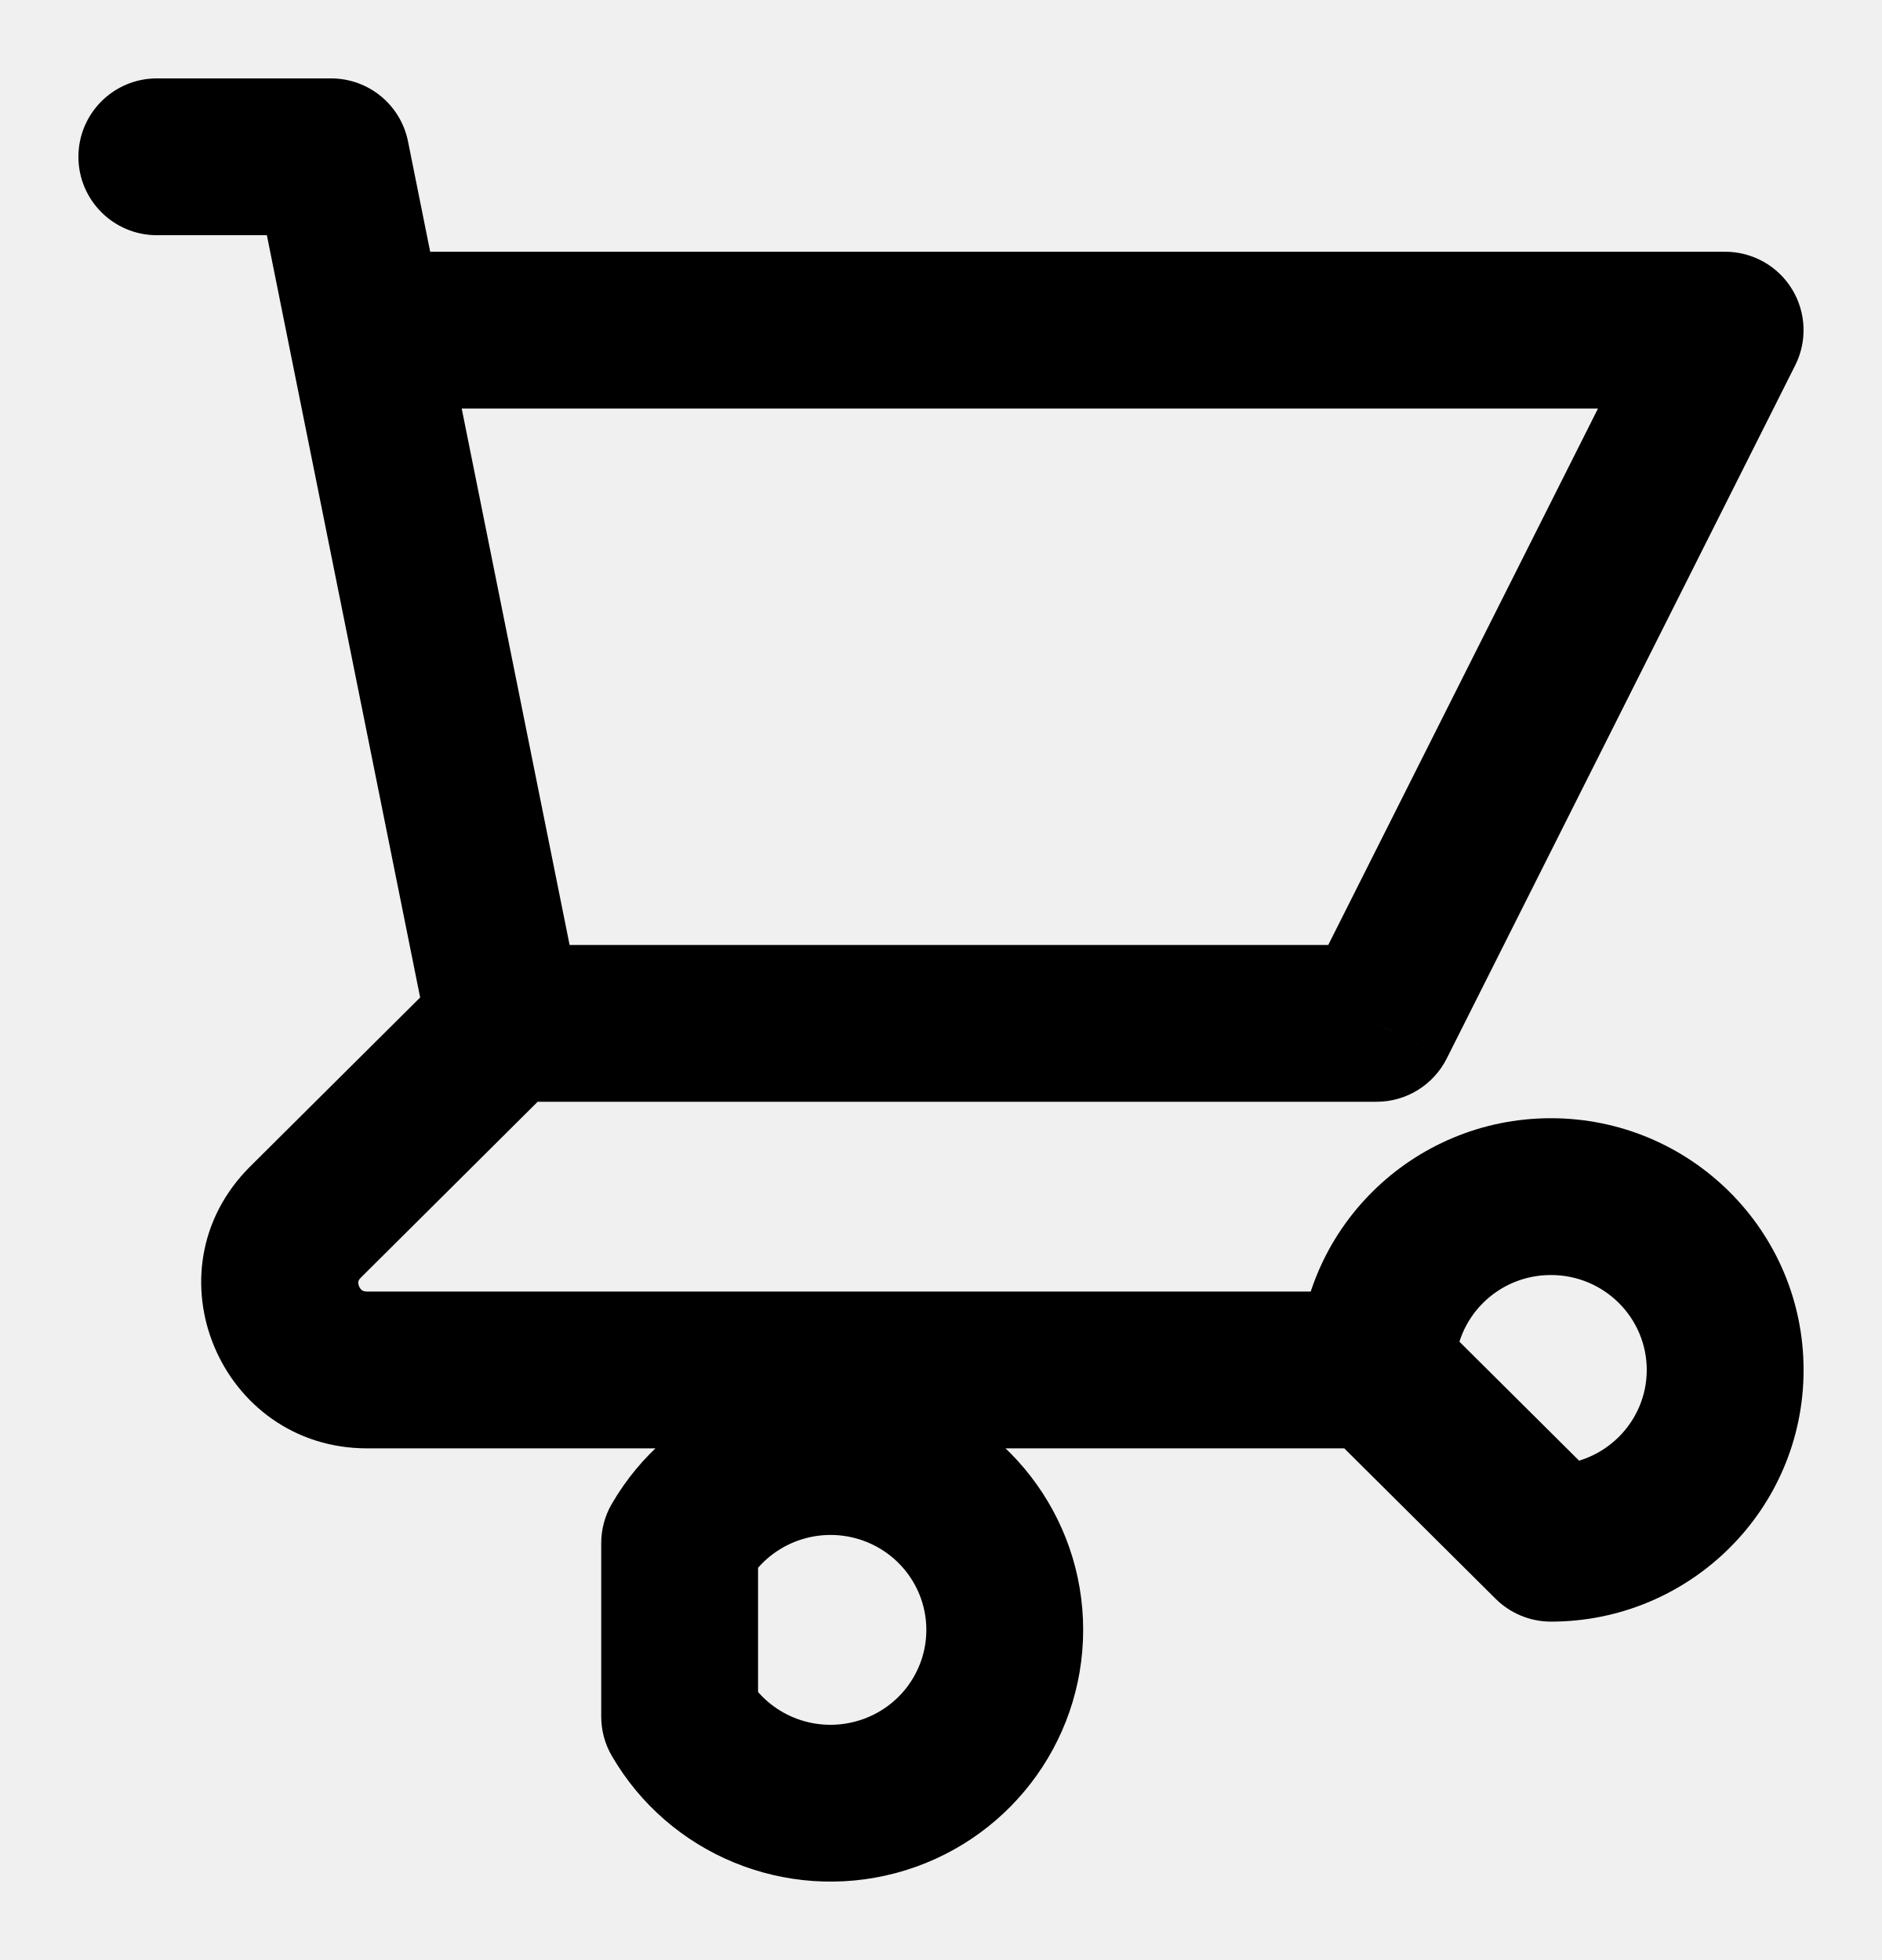
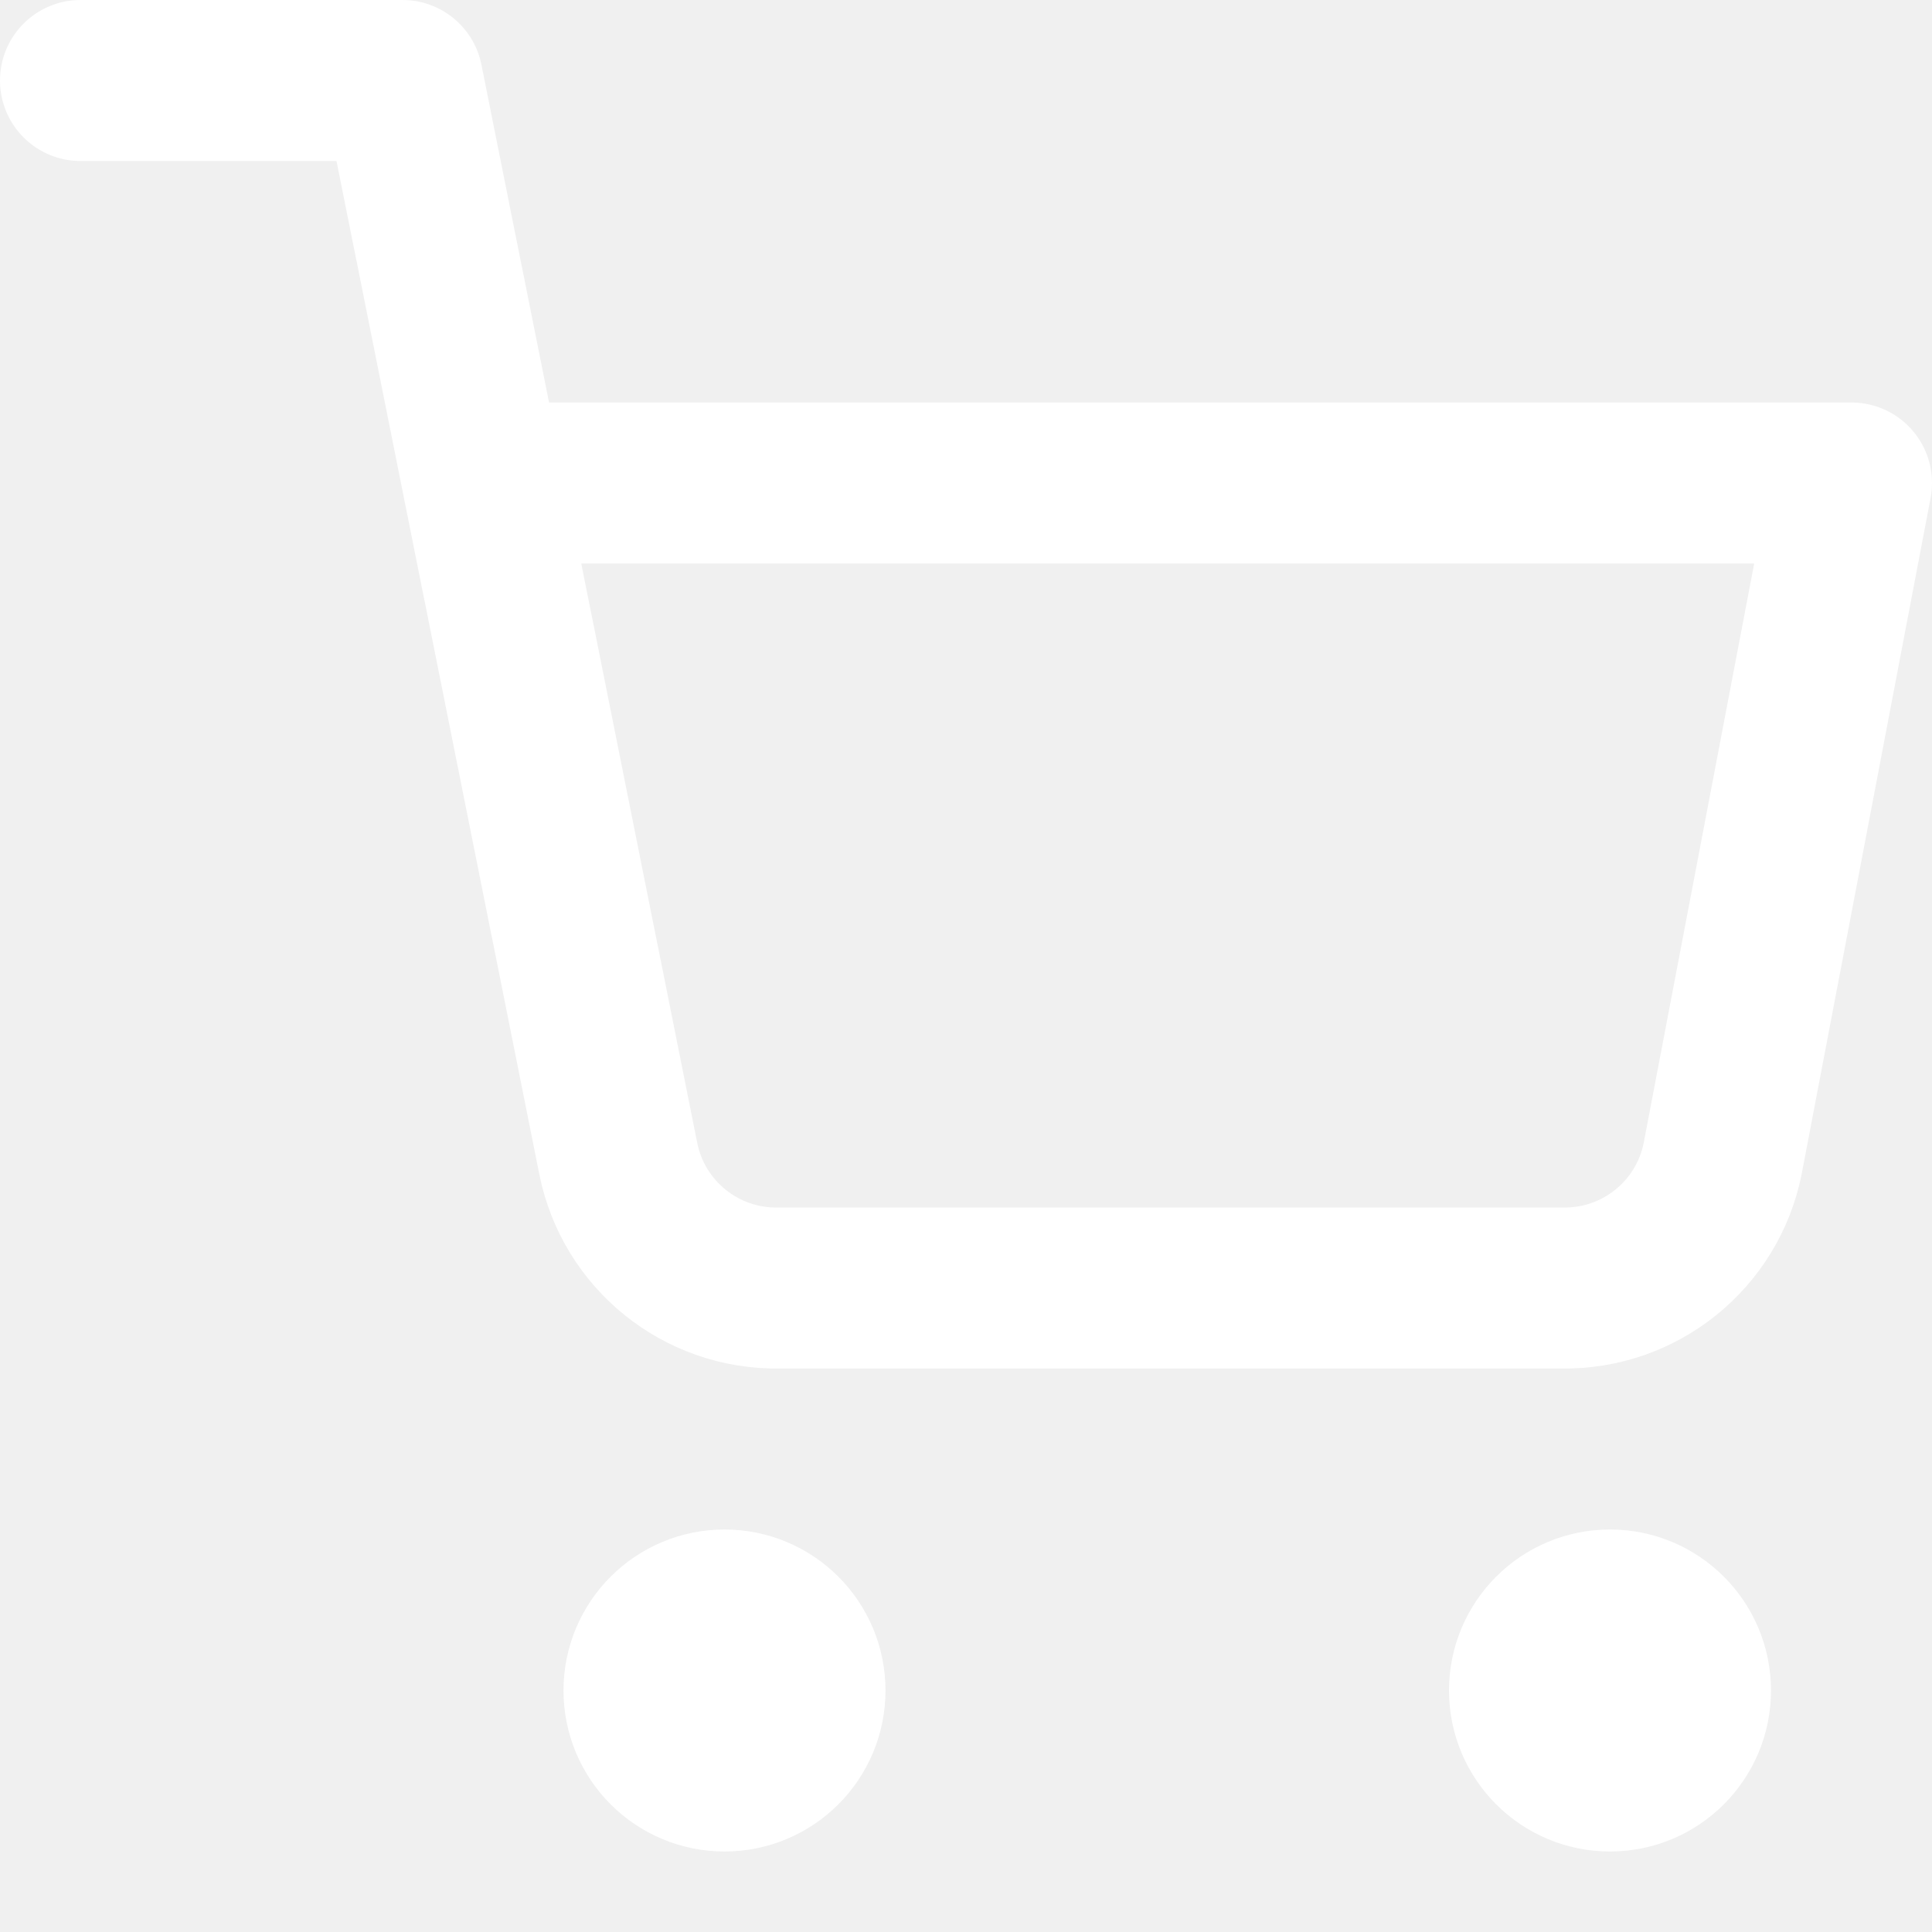
- <svg xmlns="http://www.w3.org/2000/svg" width="24" height="25" viewBox="0 0 24 25" fill="none">
-   <path d="M2 1C1.448 1 1 1.448 1 2C1 2.552 1.448 3 2 3V1ZM4.222 2L5.203 1.803C5.109 1.336 4.699 1 4.222 1V2ZM3.686 4.408C3.795 4.949 4.322 5.3 4.864 5.191C5.405 5.082 5.756 4.555 5.647 4.013L3.686 4.408ZM6.444 12.053C5.892 12.053 5.444 12.5 5.444 13.053C5.444 13.605 5.892 14.053 6.444 14.053V12.053ZM17.556 13.053V14.053C17.934 14.053 18.279 13.839 18.449 13.502L17.556 13.053ZM22 4.211L22.893 4.66C23.049 4.35 23.033 3.981 22.851 3.686C22.669 3.39 22.347 3.211 22 3.211V4.211ZM4.667 3.211C4.114 3.211 3.667 3.658 3.667 4.211C3.667 4.763 4.114 5.211 4.667 5.211V3.211ZM5.464 13.25C5.573 13.791 6.1 14.142 6.642 14.033C7.183 13.924 7.534 13.397 7.425 12.855L5.464 13.25ZM5.647 4.013C5.538 3.472 5.011 3.121 4.47 3.23C3.928 3.339 3.577 3.866 3.686 4.408L5.647 4.013ZM7.15 13.761C7.541 13.372 7.543 12.739 7.153 12.347C6.764 11.956 6.131 11.954 5.739 12.344L7.15 13.761ZM3.897 15.587L3.191 14.878L3.897 15.587ZM17.556 18.474C18.108 18.474 18.556 18.026 18.556 17.474C18.556 16.921 18.108 16.474 17.556 16.474V18.474ZM17.556 17.474H16.556C16.556 17.74 16.662 17.995 16.85 18.183L17.556 17.474ZM19.778 19.684L19.073 20.393C19.26 20.579 19.514 20.684 19.778 20.684V19.684ZM8.667 19.684L7.802 19.182C7.713 19.334 7.667 19.508 7.667 19.684H8.667ZM8.667 21.895H7.667C7.667 22.071 7.713 22.244 7.802 22.396L8.667 21.895ZM2 3H4.222V1H2V3ZM3.242 2.197L3.686 4.408L5.647 4.013L5.203 1.803L3.242 2.197ZM6.444 14.053H17.556V12.053H6.444V14.053ZM18.449 13.502L22.893 4.66L21.107 3.761L16.662 12.603L18.449 13.502ZM22 3.211H4.667V5.211H22V3.211ZM7.425 12.855L5.647 4.013L3.686 4.408L5.464 13.25L7.425 12.855ZM5.739 12.344L3.191 14.878L4.602 16.296L7.15 13.761L5.739 12.344ZM3.191 14.878C1.851 16.211 2.811 18.474 4.682 18.474V16.474C4.642 16.474 4.626 16.463 4.617 16.458C4.605 16.449 4.589 16.432 4.579 16.407C4.568 16.382 4.568 16.36 4.57 16.347C4.571 16.34 4.575 16.323 4.602 16.296L3.191 14.878ZM4.682 18.474H17.556V16.474H4.682V18.474ZM18.556 17.474C18.556 16.81 19.098 16.263 19.778 16.263V14.263C18.003 14.263 16.556 15.695 16.556 17.474H18.556ZM19.778 16.263C20.458 16.263 21 16.81 21 17.474H23C23 15.695 21.552 14.263 19.778 14.263V16.263ZM21 17.474C21 18.137 20.458 18.684 19.778 18.684V20.684C21.552 20.684 23 19.252 23 17.474H21ZM20.483 18.975L18.261 16.765L16.85 18.183L19.073 20.393L20.483 18.975ZM9.532 20.186C9.807 19.712 10.371 19.477 10.909 19.62L11.424 17.688C10.018 17.313 8.532 17.923 7.802 19.182L9.532 20.186ZM10.909 19.62C11.446 19.764 11.813 20.245 11.813 20.789H13.813C13.813 19.332 12.83 18.063 11.424 17.688L10.909 19.62ZM11.813 20.789C11.813 21.334 11.446 21.815 10.909 21.958L11.424 23.891C12.83 23.516 13.813 22.246 13.813 20.789H11.813ZM10.909 21.958C10.371 22.102 9.807 21.867 9.532 21.393L7.802 22.396C8.532 23.655 10.018 24.265 11.424 23.891L10.909 21.958ZM9.667 21.895V19.684H7.667V21.895H9.667Z" fill="black" />
+ <svg xmlns="http://www.w3.org/2000/svg" width="24" height="24" viewBox="0 0 24 24" fill="none" stroke="white" stroke-width="2" stroke-linecap="round" stroke-linejoin="round" class="feather feather-shopping-cart">
+   <circle cx="9" cy="21" r="1" />
+   <circle cx="20" cy="21" r="1" />
+   <path d="M1 1h4l2.68 13.39a2 2 0 0 0 2 1.61h9.72a2 2 0 0 0 2-1.61L23 6H6" />
</svg>
